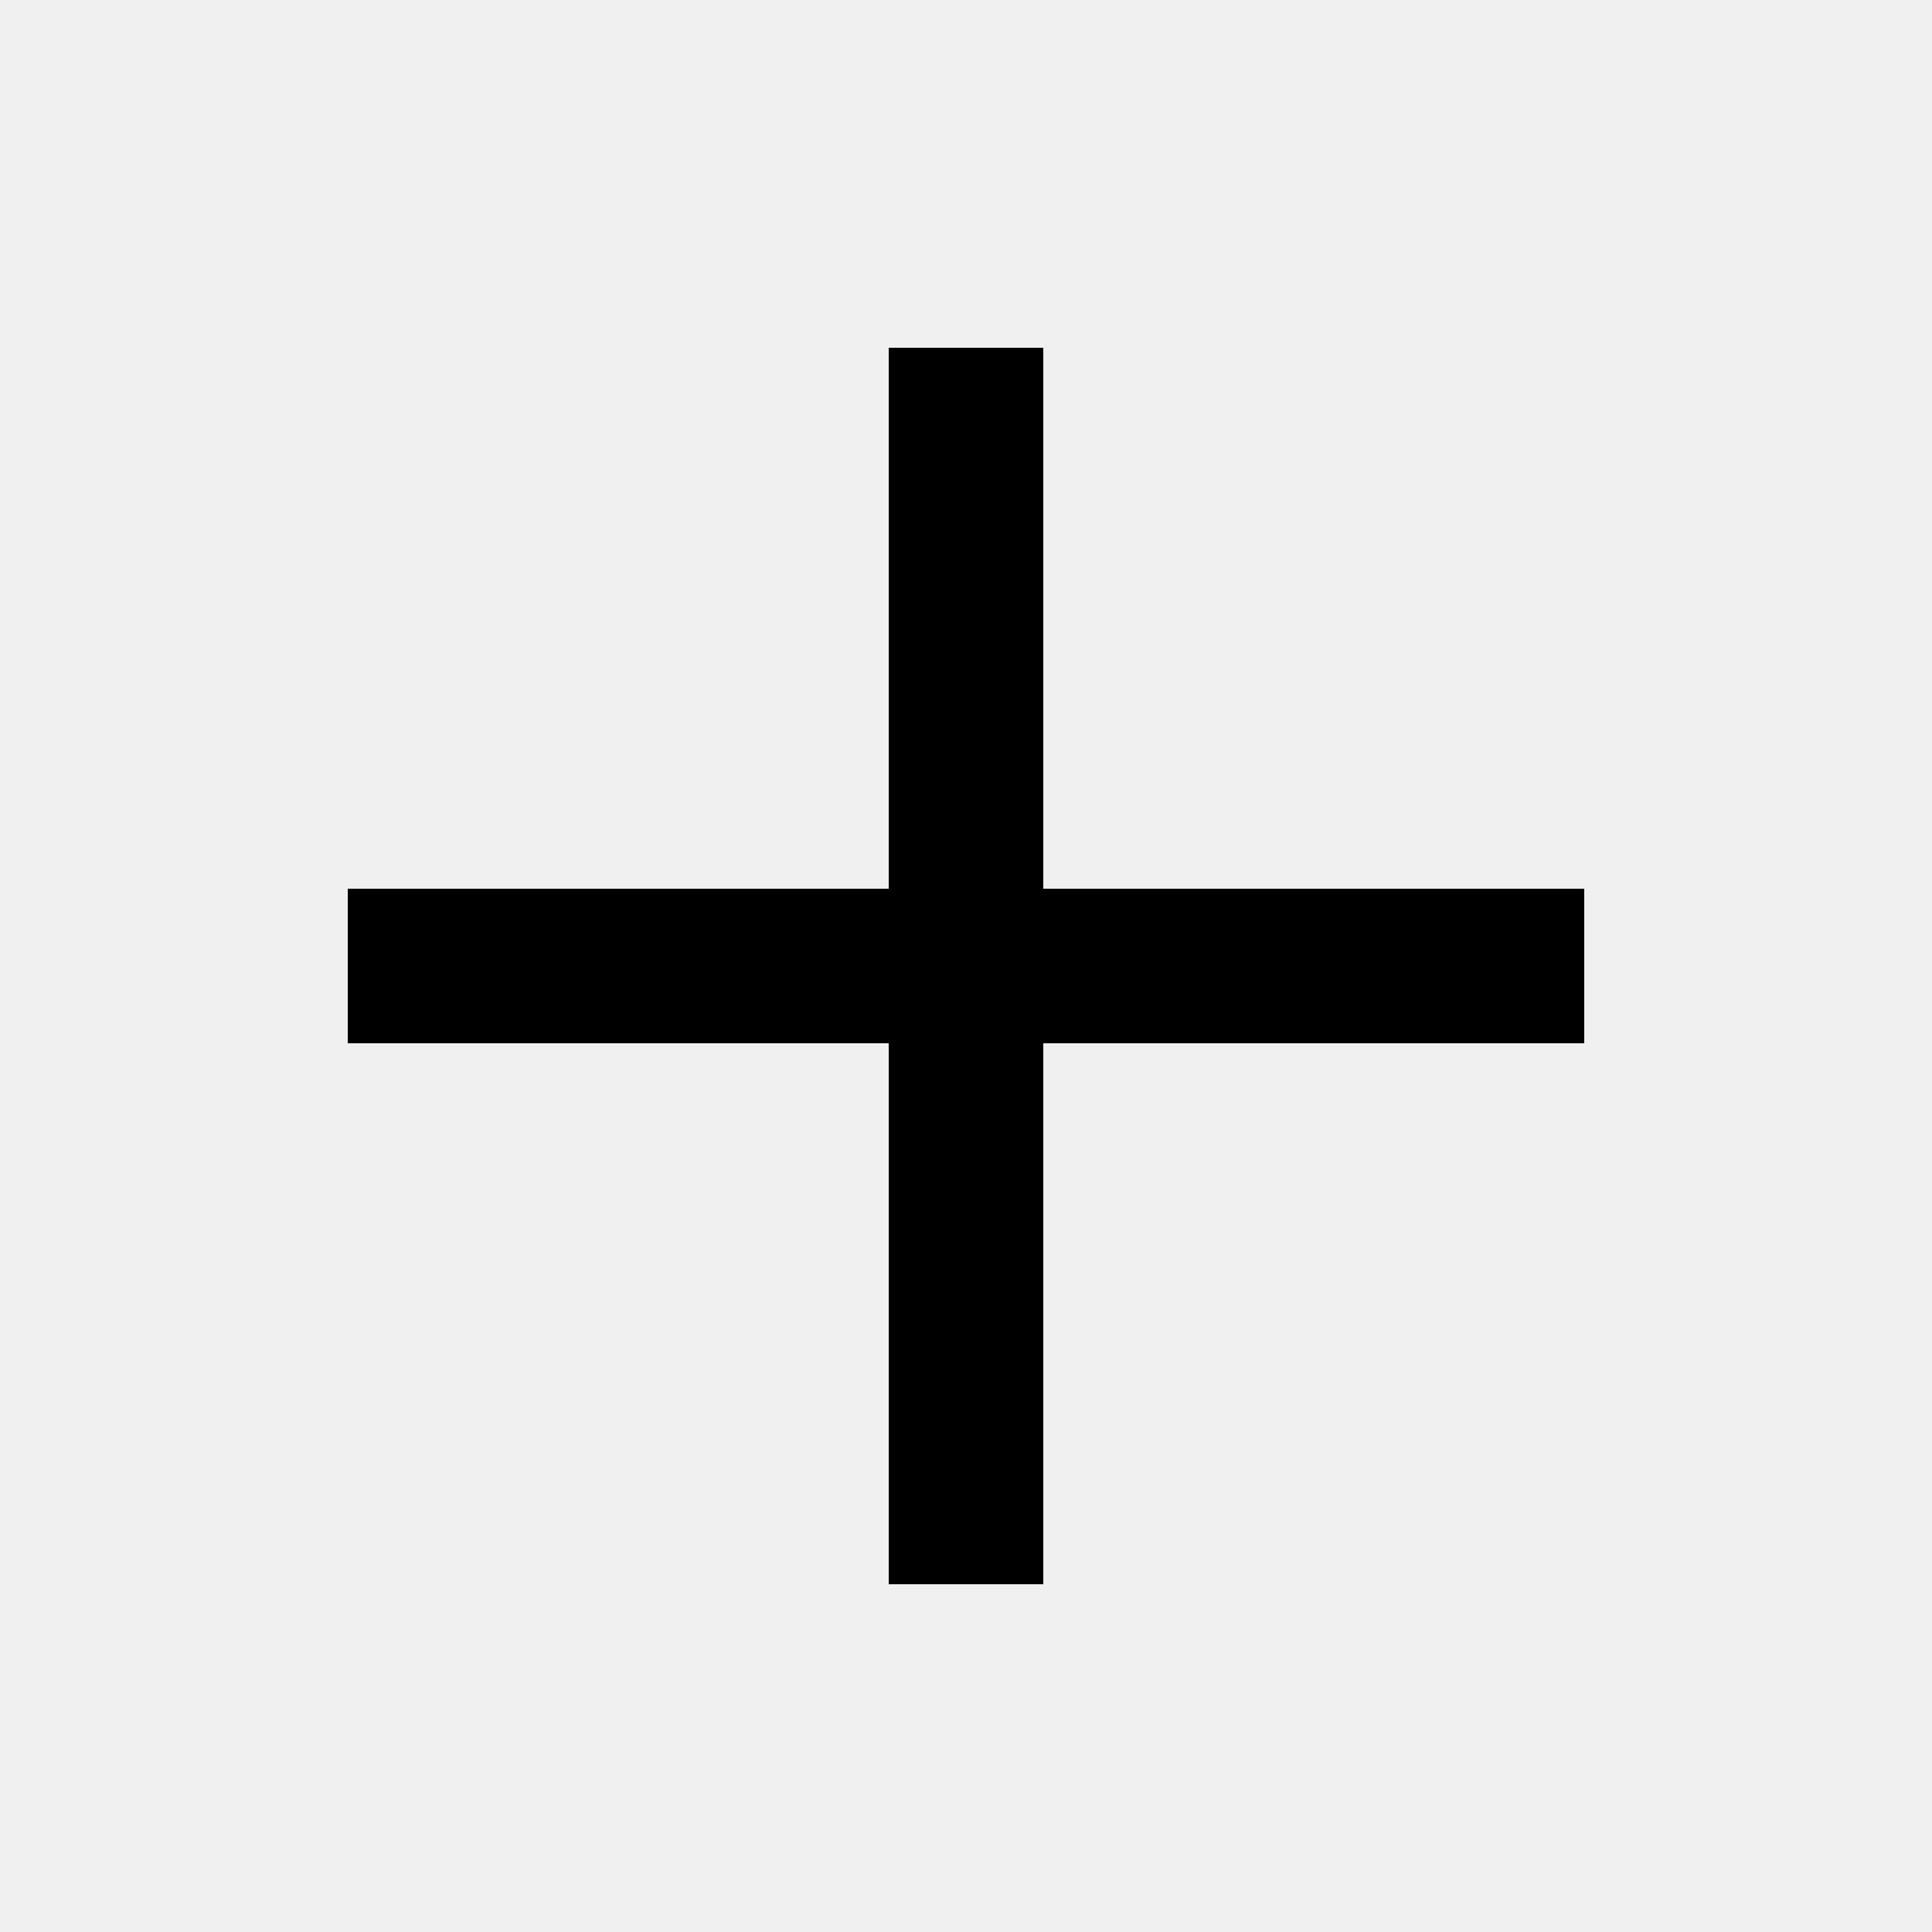
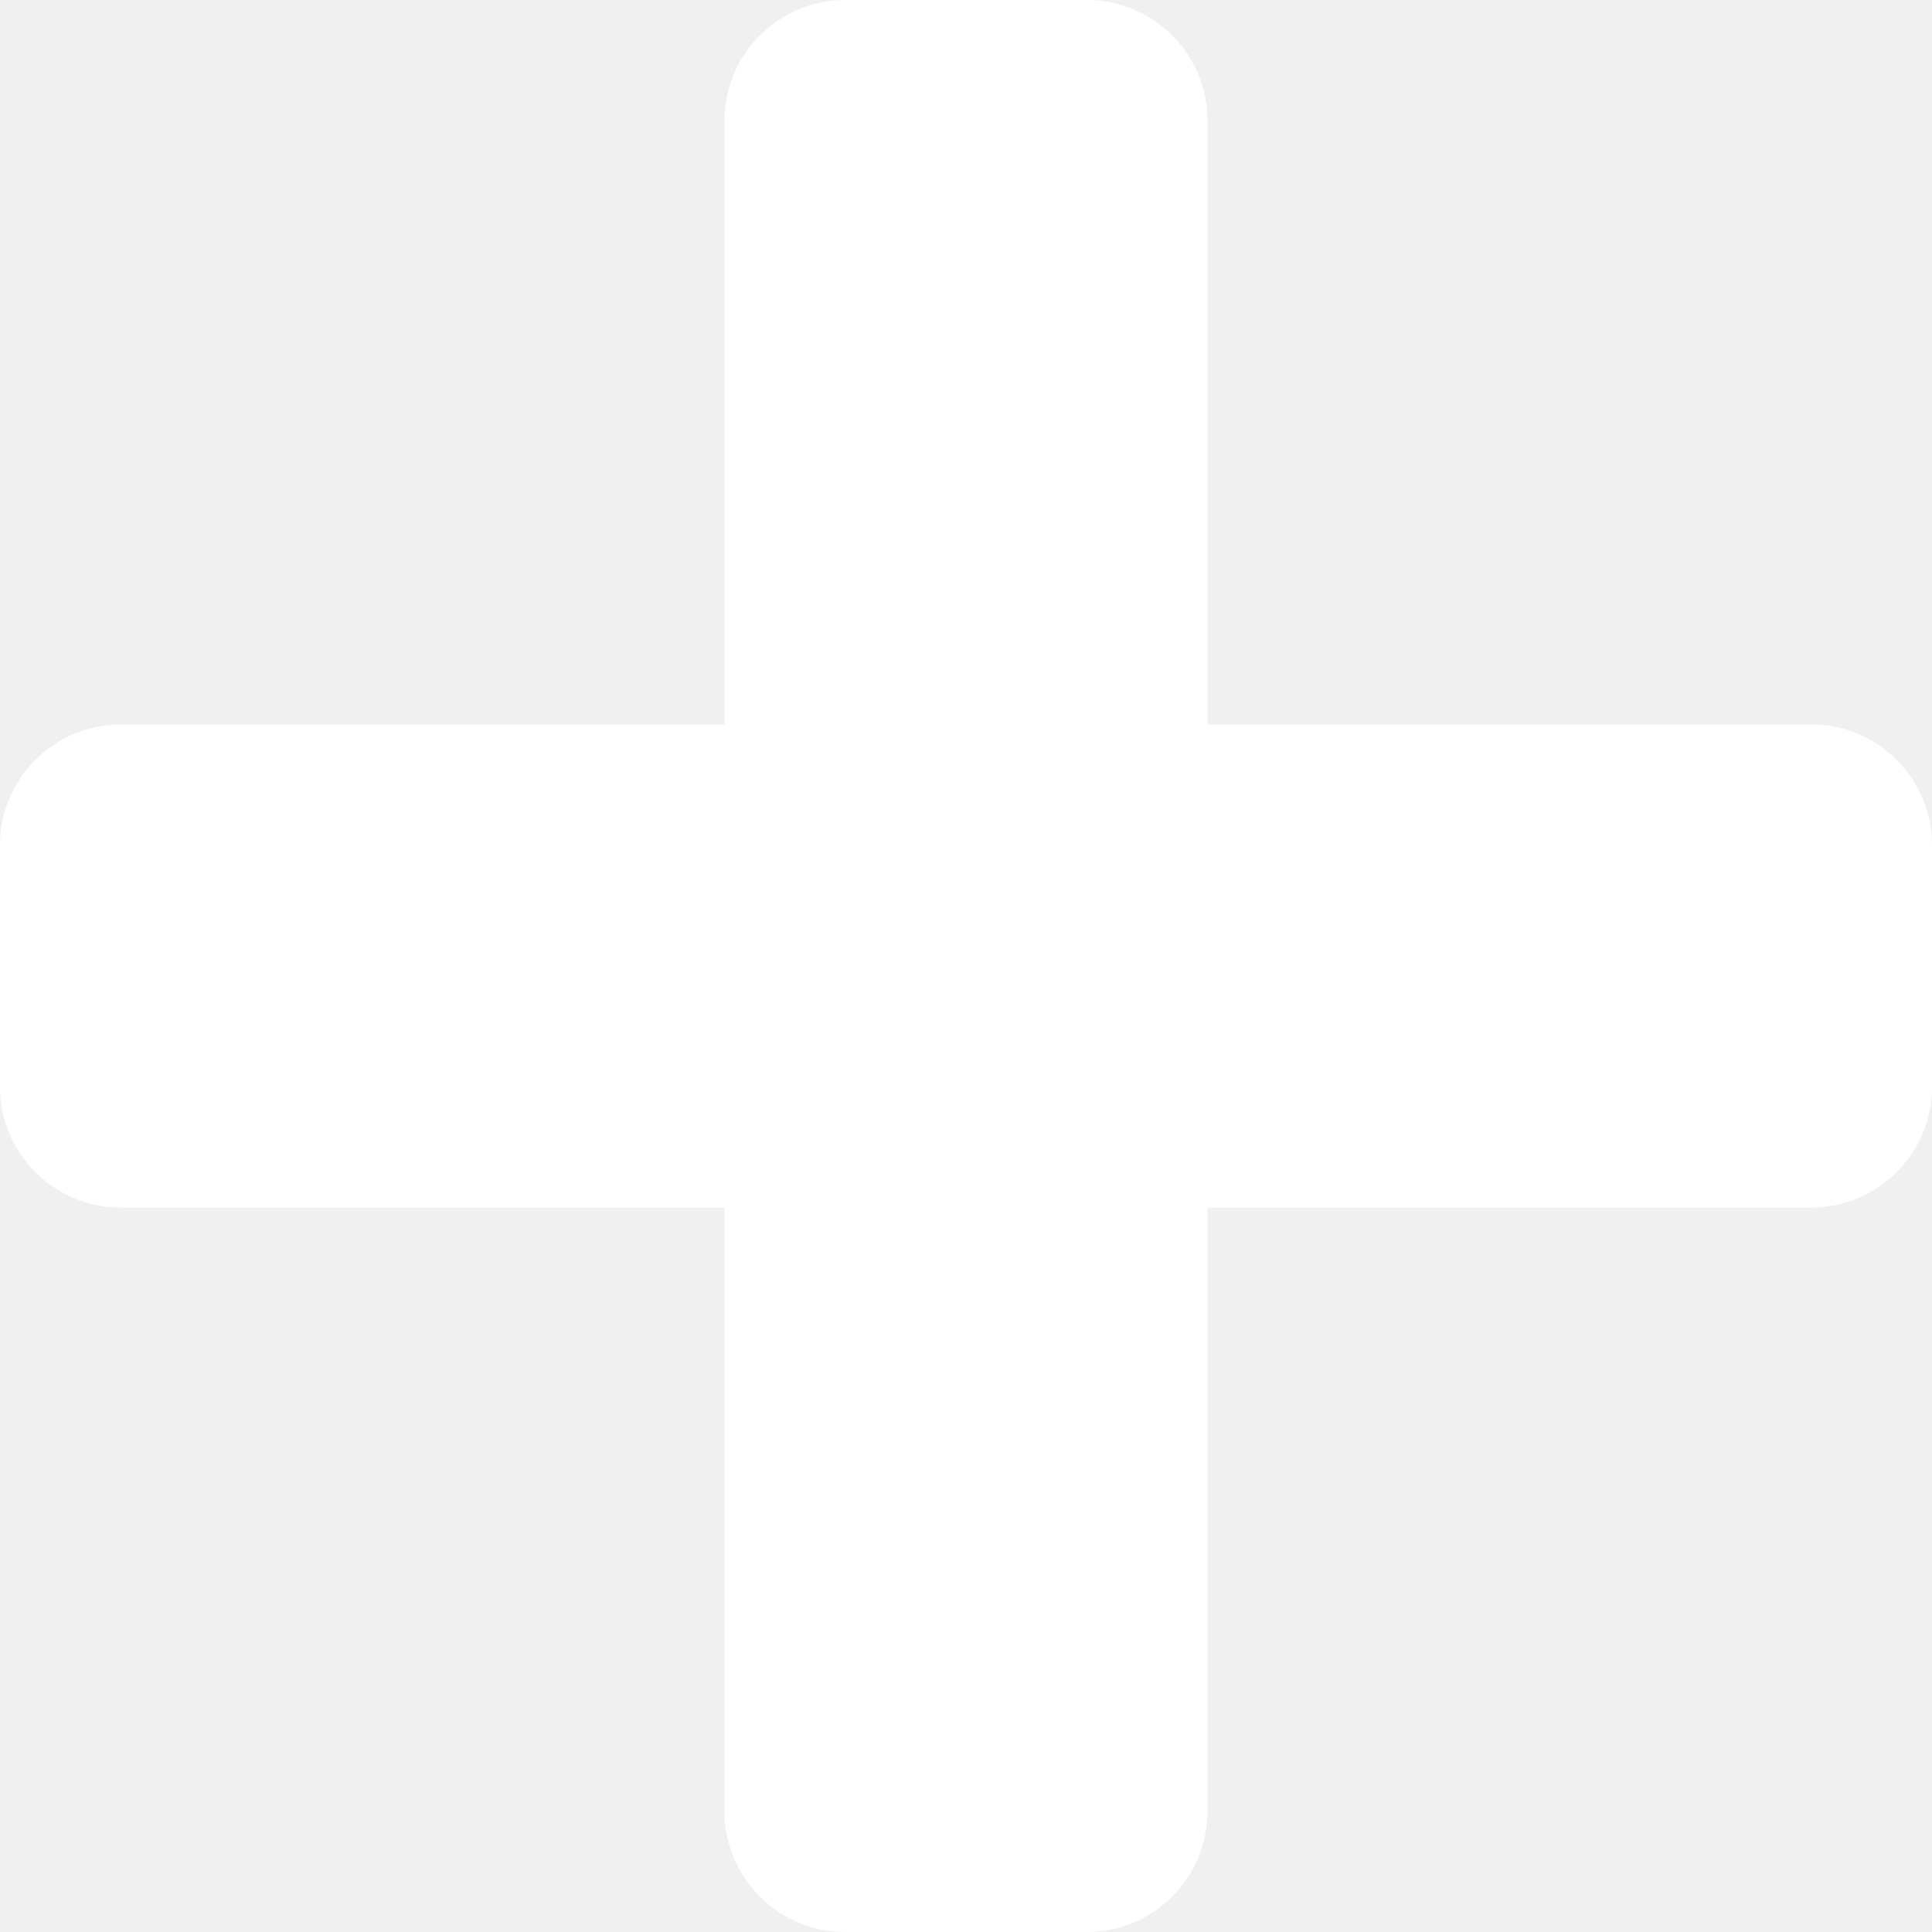
- <svg xmlns="http://www.w3.org/2000/svg" enable-background="new 0 0 50 50" height="50px" id="Layer_1" version="1.1" viewBox="0 0 50 50" width="50px" xml:space="preserve">
-   <rect fill="none" height="50" width="50" />
-   <line fill="none" stroke="#000000" stroke-miterlimit="10" stroke-width="4" x1="9" x2="41" y1="25" y2="25" />
-   <line fill="none" stroke="#000000" stroke-miterlimit="10" stroke-width="4" x1="25" x2="25" y1="9" y2="41" />
+ <svg xmlns="http://www.w3.org/2000/svg" viewBox="0 0 12 12">
+   <g fill="#fff" fill-rule="evenodd">
+     <rect width="3" height="12" x="4.5" rx=".75" />
+     <rect width="3" height="12" x="4.5" rx=".75" transform="rotate(-90 6 6)" />
+   </g>
</svg>
